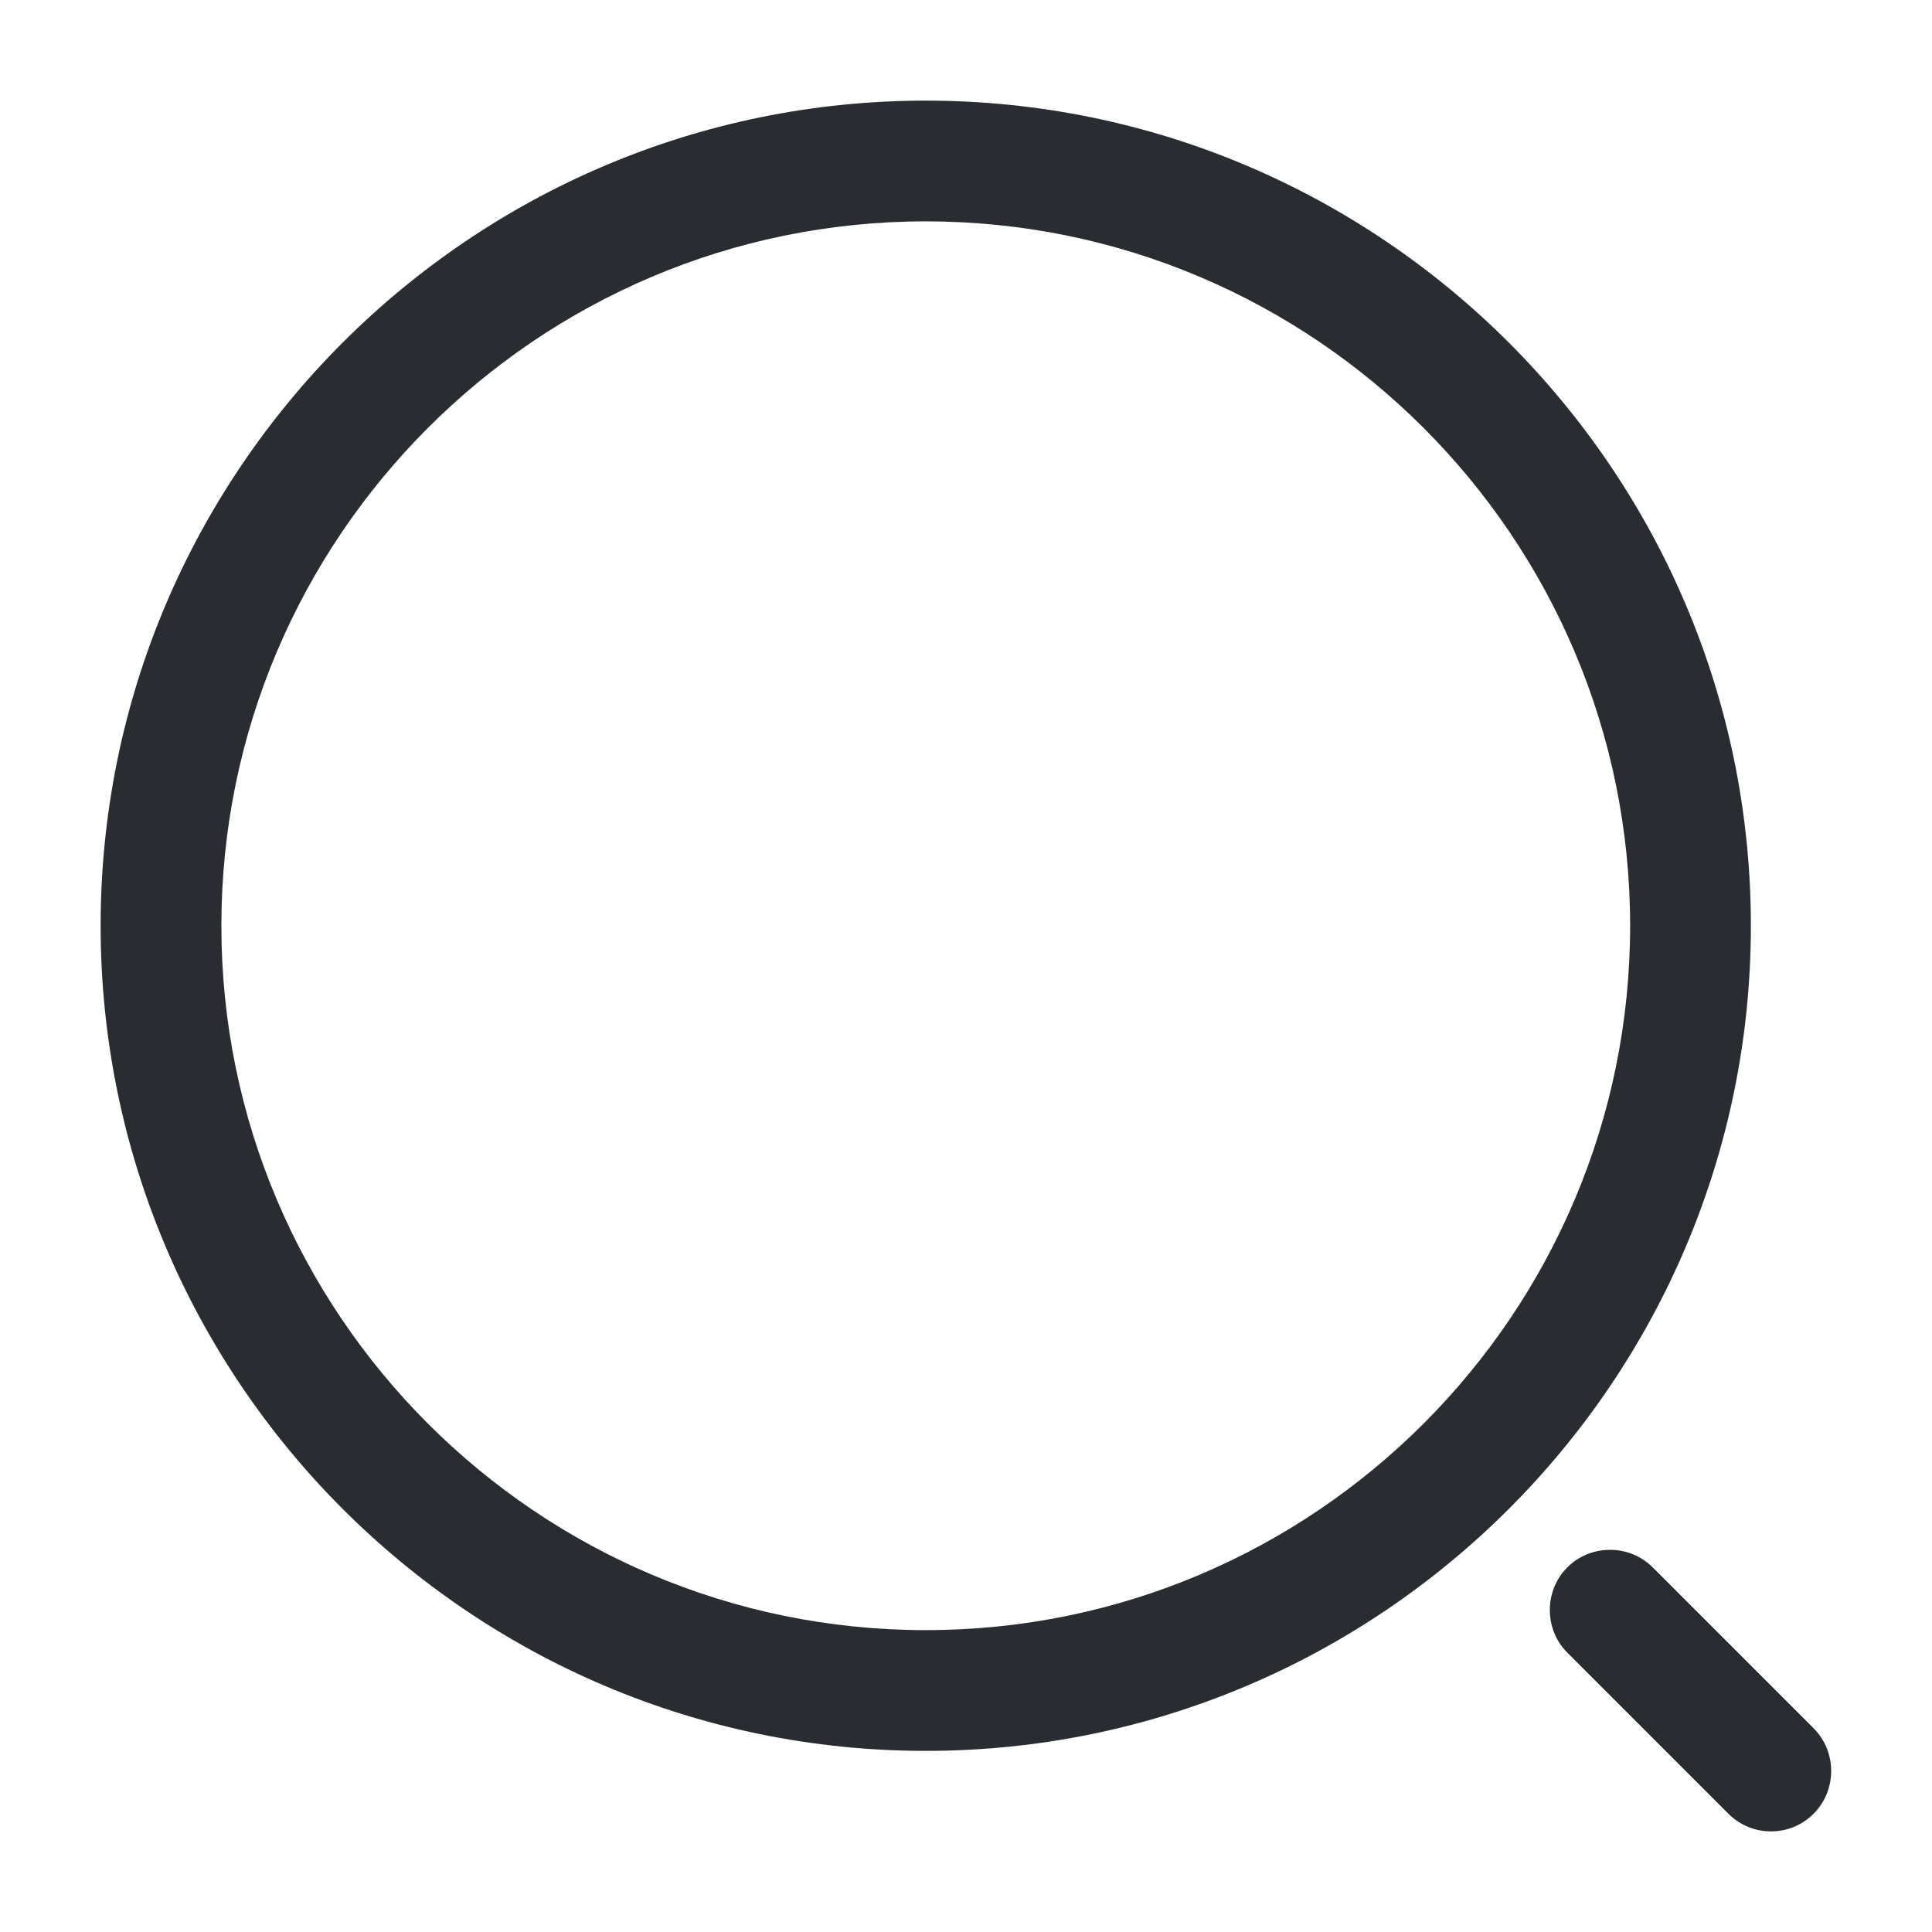
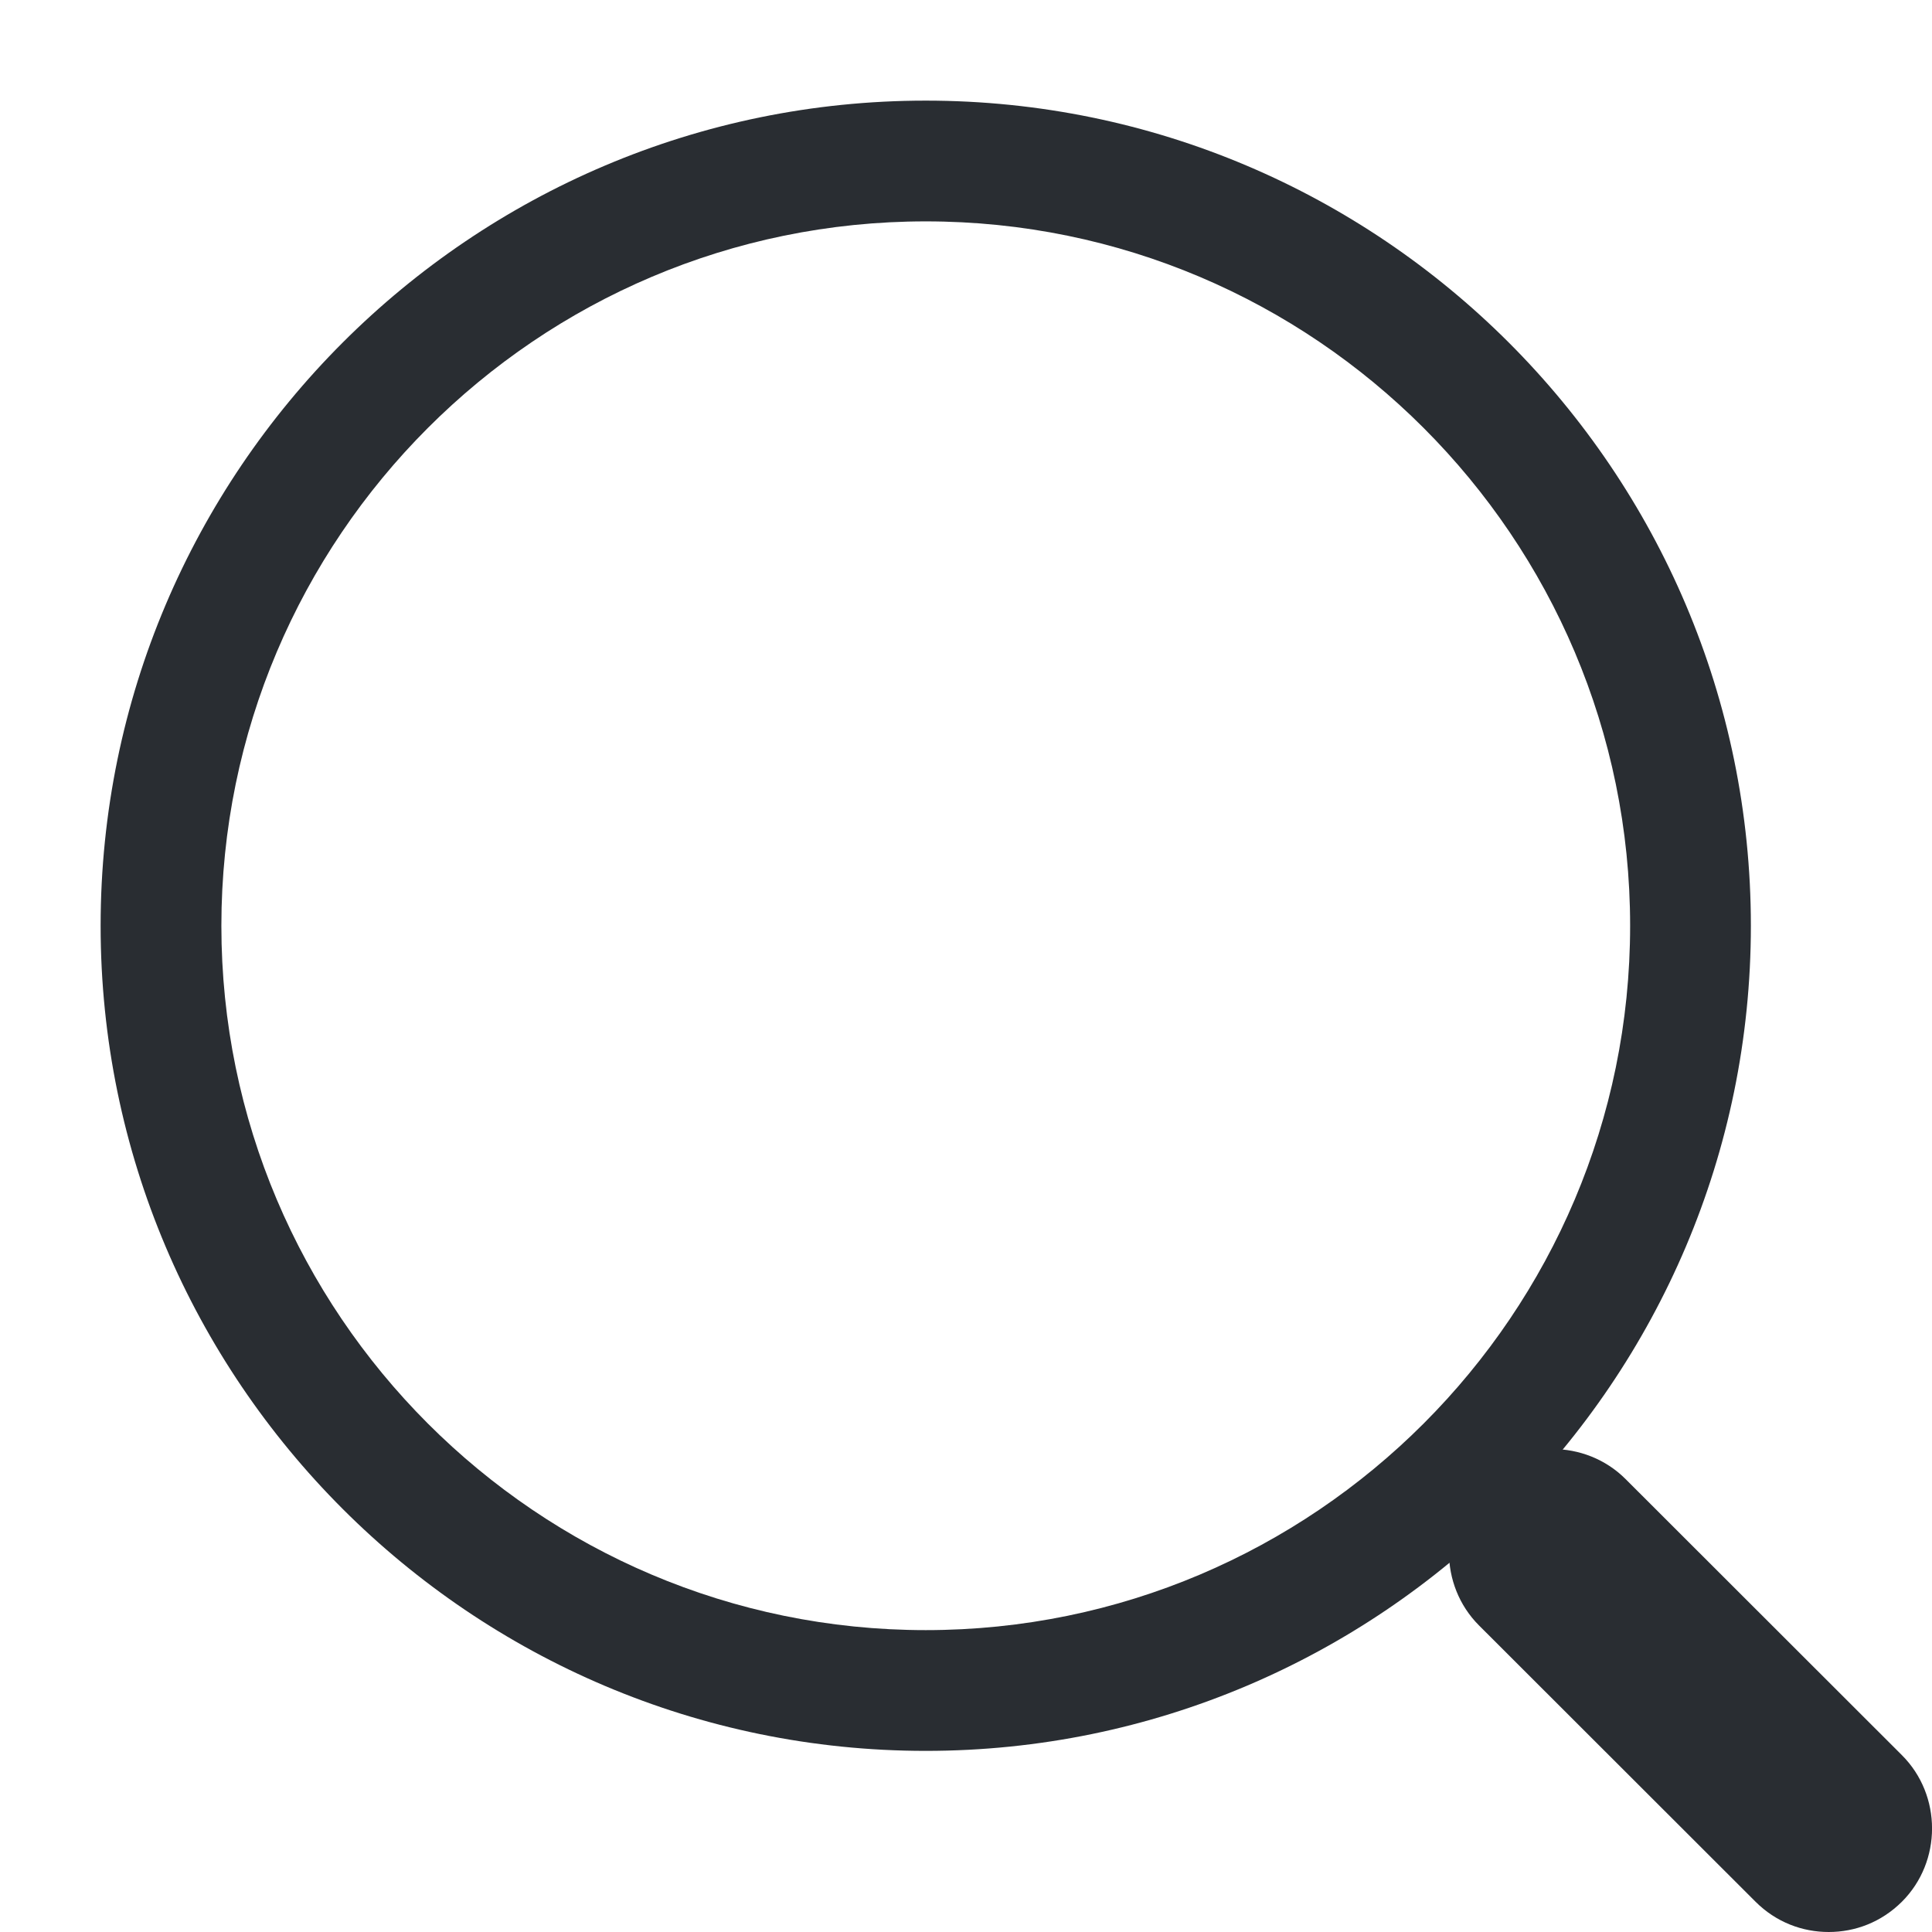
<svg xmlns="http://www.w3.org/2000/svg" width="24" height="24" viewBox="0 0 24 24" fill="none">
  <path d="M11.5 21.75C5.85 21.75 1.25 17.15 1.25 11.5C1.25 5.85 5.85 1.25 11.5 1.25C17.15 1.25 21.75 5.85 21.75 11.5C21.75 17.15 17.15 21.75 11.5 21.75ZM11.5 2.75C6.67 2.75 2.75 6.68 2.75 11.5C2.75 16.32 6.67 20.25 11.5 20.25C16.33 20.25 20.25 16.32 20.25 11.5C20.25 6.68 16.33 2.75 11.5 2.75Z" fill="#292D32" />
-   <path d="M22 22.75C21.81 22.75 21.62 22.68 21.47 22.53L19.47 20.53C19.18 20.24 19.18 19.76 19.47 19.47C19.76 19.18 20.24 19.18 20.53 19.47L22.53 21.47C22.82 21.76 22.82 22.24 22.53 22.53C22.38 22.68 22.19 22.75 22 22.75Z" fill="#292D32" />
+   <path d="M22.717 24C22.391 24 22.064 23.88 21.807 23.623L18.373 20.192C17.875 19.694 17.875 18.871 18.373 18.373C18.871 17.876 19.695 17.876 20.193 18.373L23.627 21.804C24.125 22.302 24.125 23.125 23.627 23.623C23.369 23.88 23.043 24 22.717 24Z" fill="#292D32" />
</svg>
